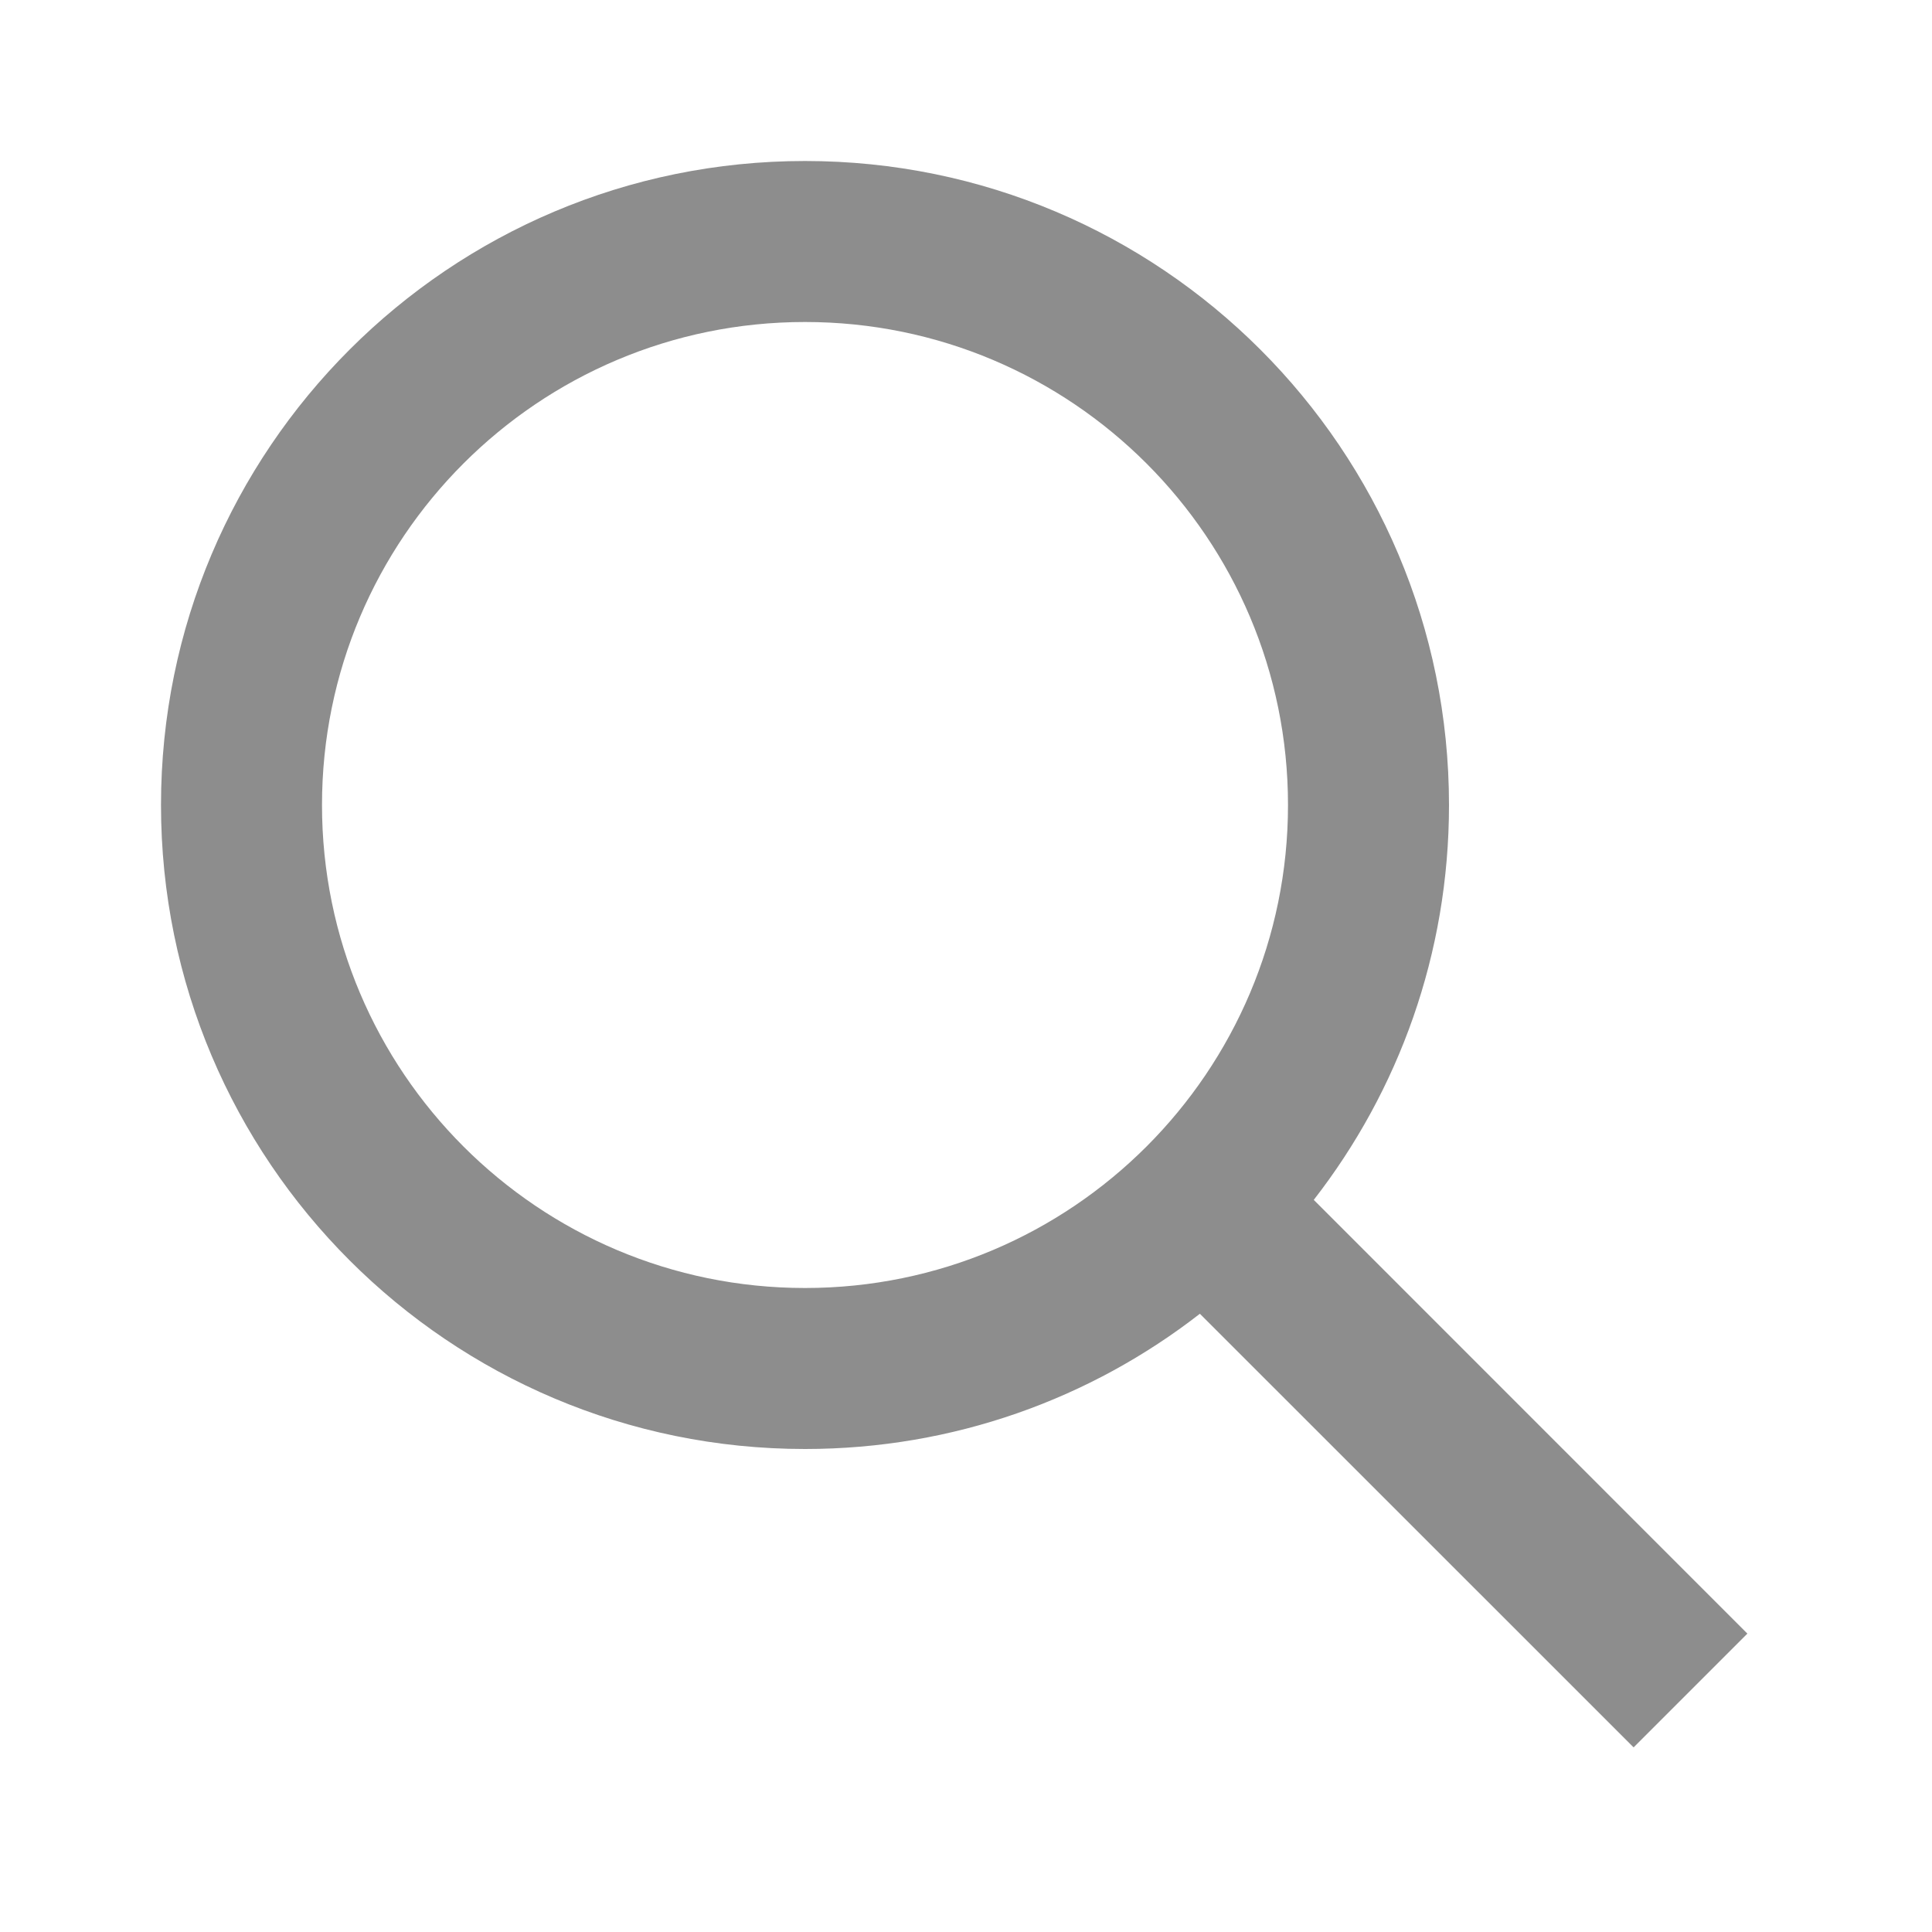
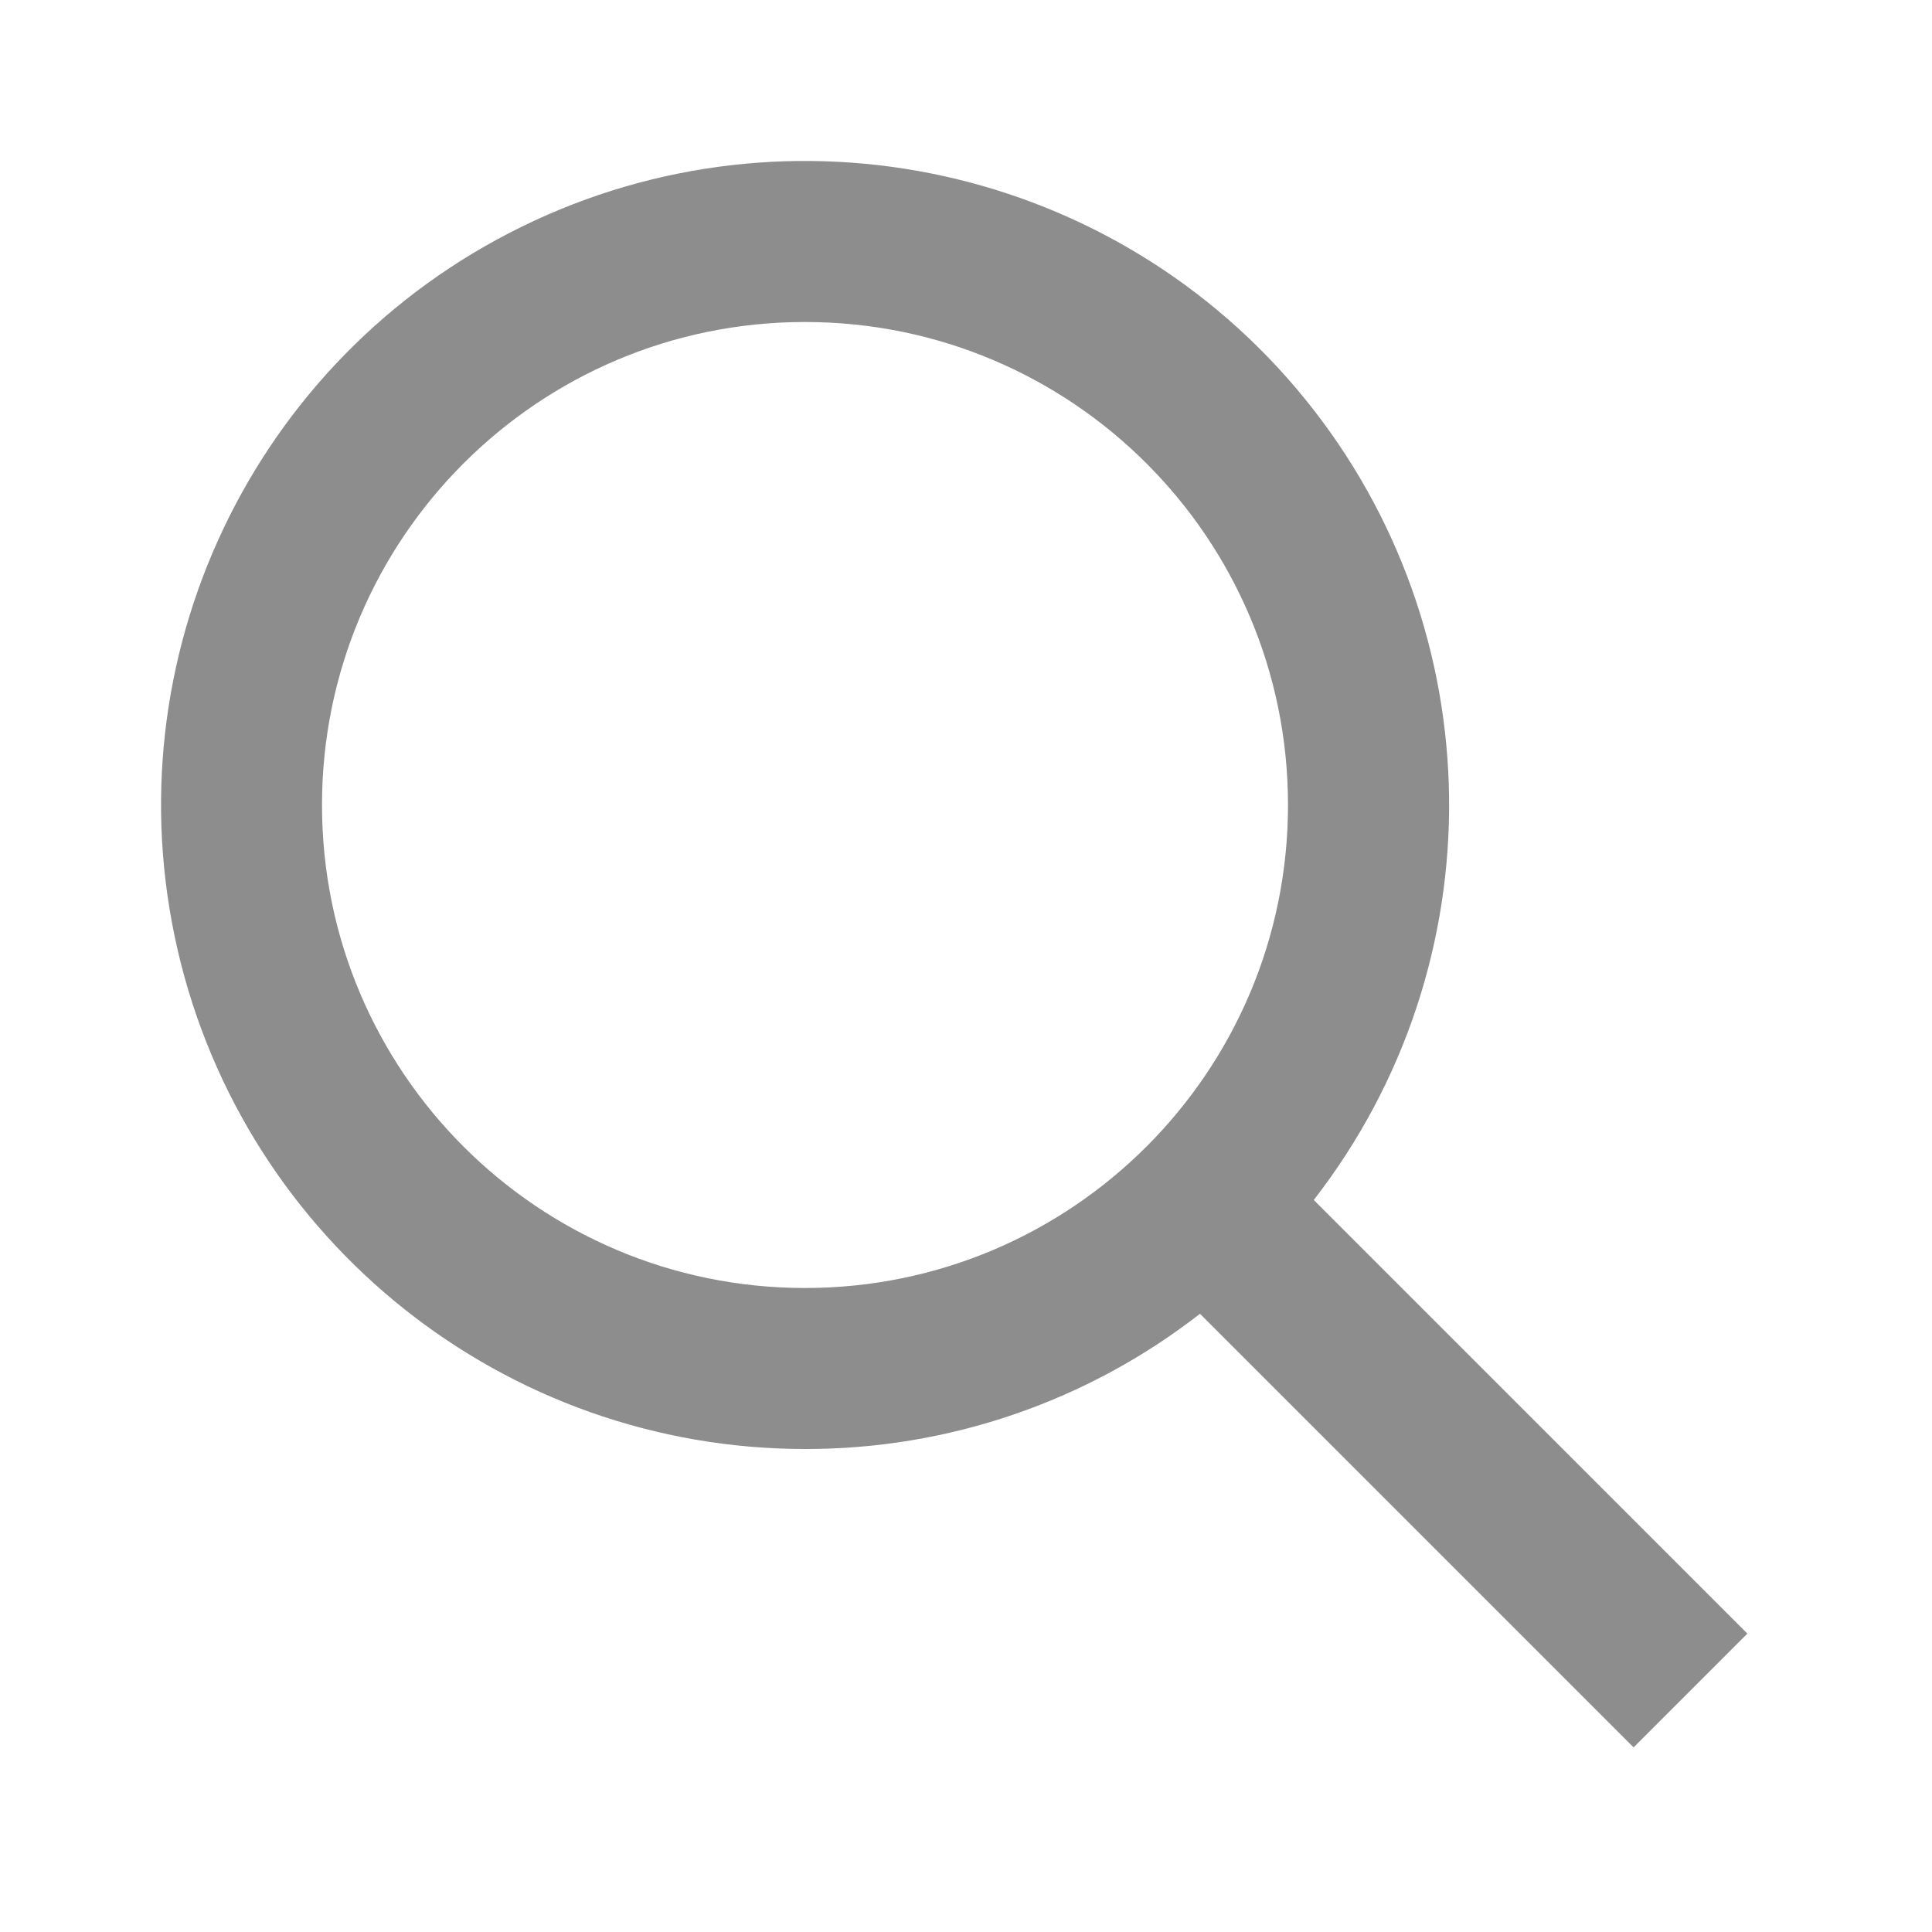
<svg xmlns="http://www.w3.org/2000/svg" width="18" height="18" viewBox="0 0 18 18" fill="none">
-   <path fill-rule="evenodd" clip-rule="evenodd" d="M7.5 13.5C4.186 13.5 1.5 10.814 1.5 7.5C1.5 4.186 4.186 1.5 7.5 1.5C10.814 1.5 13.5 4.186 13.5 7.5C13.5 8.887 13.03 10.163 12.24 11.179L16.28 15.22L15.22 16.28L11.179 12.24C10.163 13.03 8.887 13.5 7.5 13.5ZM12 7.5C12 9.985 9.985 12 7.5 12C5.015 12 3 9.985 3 7.5C3 5.015 5.015 3 7.5 3C9.985 3 12 5.015 12 7.5Z" fill="#8D8D8D" />
+   <path fill-rule="evenodd" clip-rule="evenodd" d="M7.5 13.5a6 6 0 1 1 4.74-2.32l4.04 4.04-1.06 1.06-4.04-4.04A5.97 5.97 0 0 1 7.5 13.5Zm4.5-6a4.5 4.5 0 1 1-9 0 4.5 4.5 0 0 1 9 0Z" fill="#8D8D8D" />
</svg>
